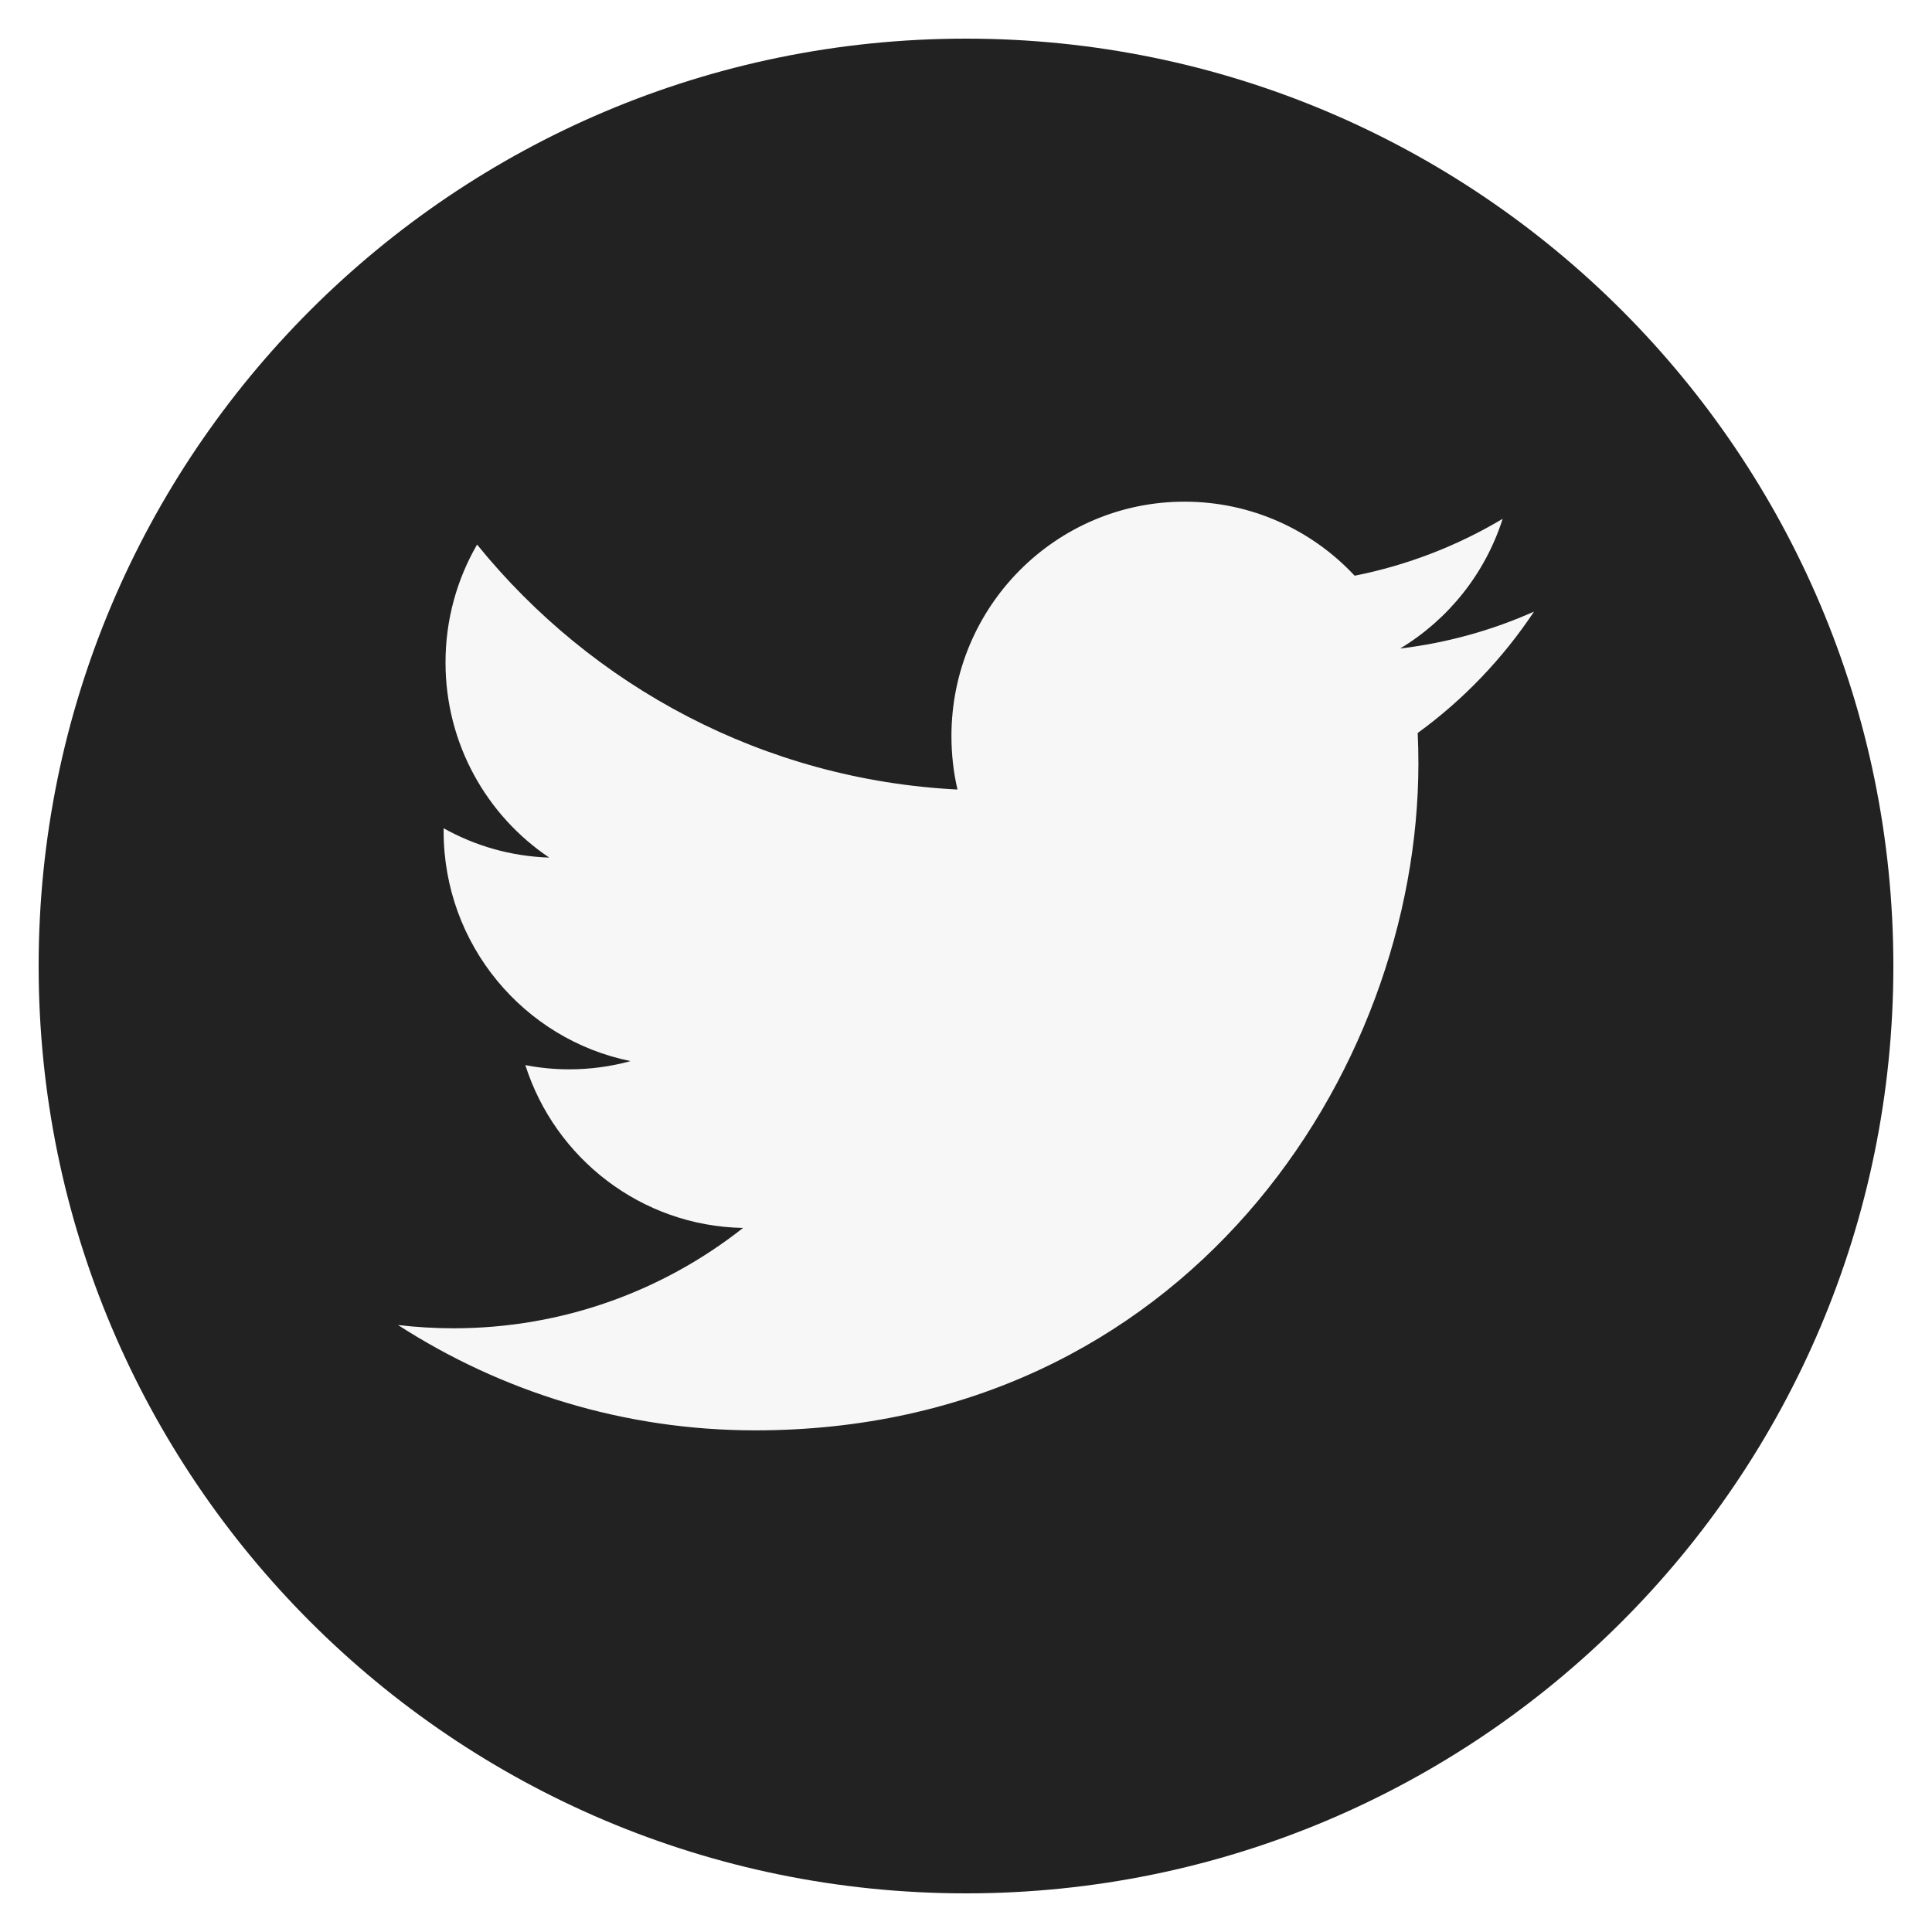
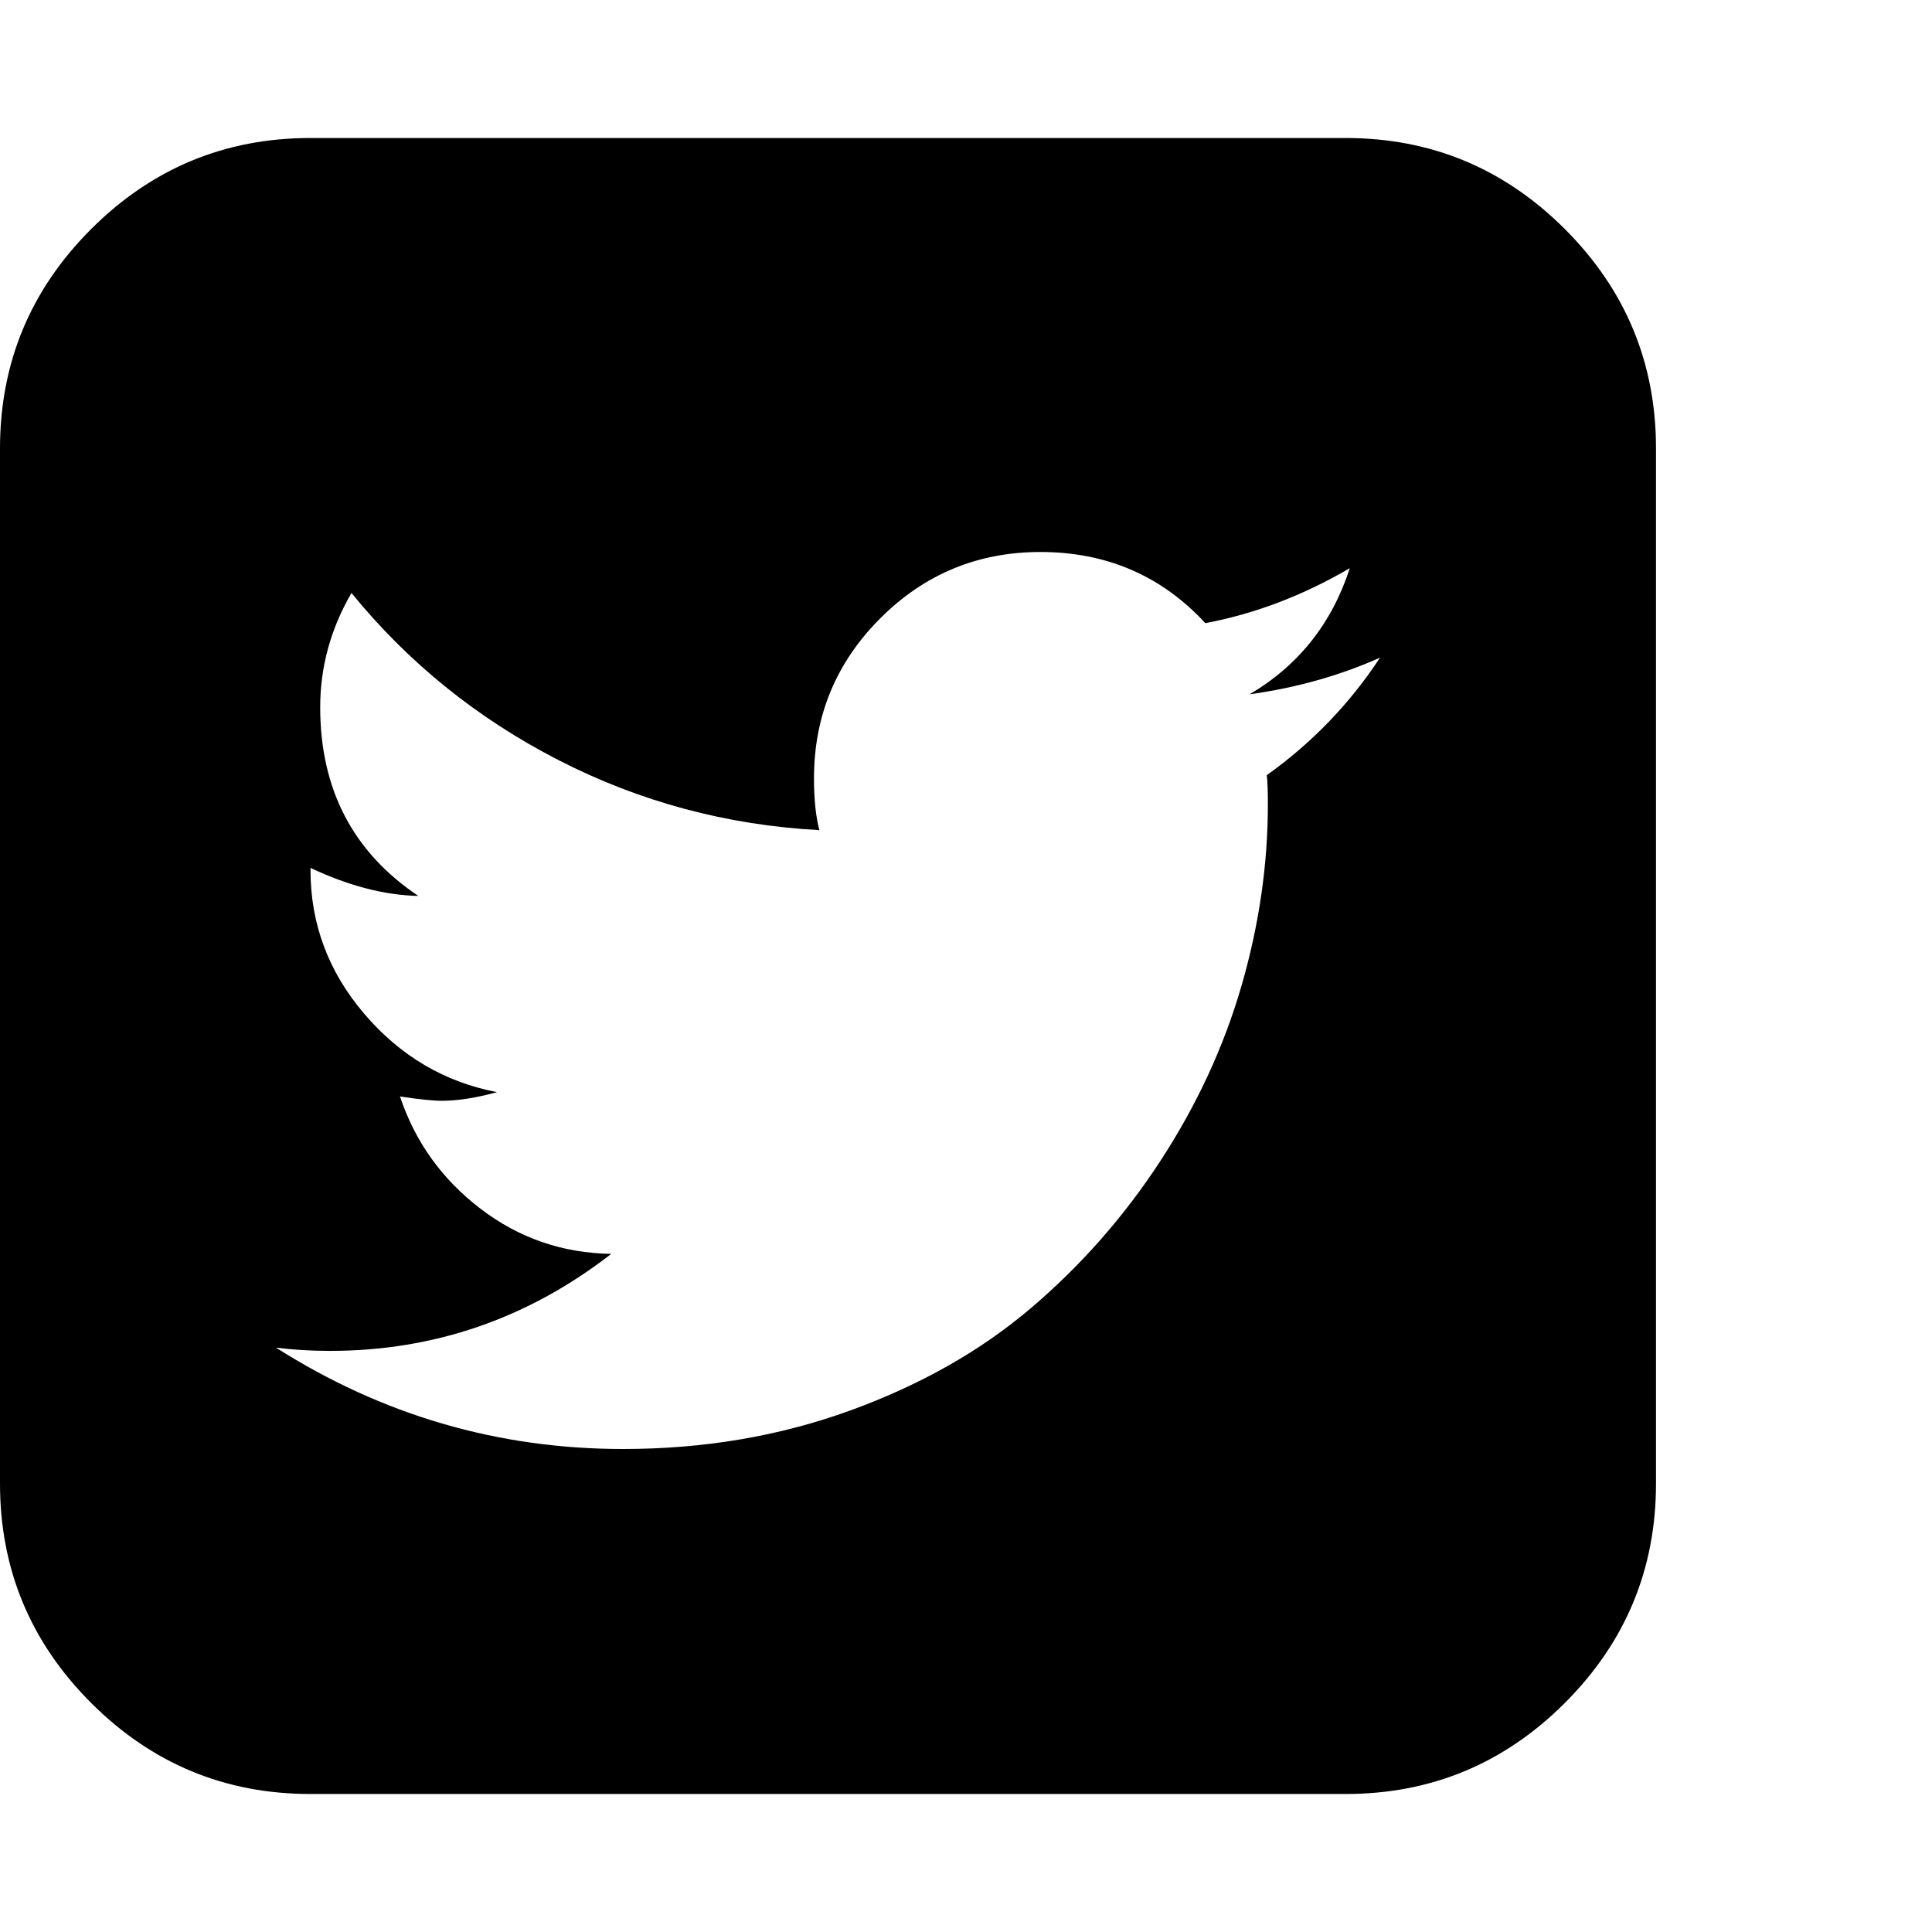
- <svg xmlns="http://www.w3.org/2000/svg" id="twitter" class="custom-icon" version="1.1" viewBox="0 0 100 100" style="height:100px;width:100px;">
-   <circle style="opacity: 1; fill: rgb(34, 34, 34);" class="outer-shape" cx="50" cy="50" r="48" />
-   <path class="inner-shape" style="opacity:1;fill:#f7f7f7;" transform="translate(20,20) scale(0.6)" d="M99.001,19.428c-3.606,1.608-7.48,2.695-11.547,3.184c4.15-2.503,7.338-6.466,8.841-11.189 c-3.885,2.318-8.187,4-12.768,4.908c-3.667-3.931-8.893-6.387-14.676-6.387c-11.104,0-20.107,9.054-20.107,20.223 c0,1.585,0.177,3.128,0.52,4.609c-16.71-0.845-31.525-8.895-41.442-21.131C6.092,16.633,5.1,20.107,5.1,23.813 c0,7.017,3.55,13.208,8.945,16.834c-3.296-0.104-6.397-1.014-9.106-2.529c-0.002,0.085-0.002,0.17-0.002,0.255 c0,9.799,6.931,17.972,16.129,19.831c-1.688,0.463-3.463,0.71-5.297,0.71c-1.296,0-2.555-0.127-3.783-0.363 c2.559,8.034,9.984,13.882,18.782,14.045c-6.881,5.424-15.551,8.657-24.971,8.657c-1.623,0-3.223-0.096-4.796-0.282 c8.898,5.738,19.467,9.087,30.82,9.087c36.982,0,57.206-30.817,57.206-57.543c0-0.877-0.02-1.748-0.059-2.617 C92.896,27.045,96.305,23.482,99.001,19.428z" />
+ <svg xmlns="http://www.w3.org/2000/svg" version="1.1" width="448" height="448" viewBox="0 0 448 448">
+   <g id="icomoon-ignore">
+ </g>
+   <path d="M0 344v-240q0-29.75 21.125-50.875t50.875-21.125h240q29.75 0 50.875 21.125t21.125 50.875v240q0 29.75-21.125 50.875t-50.875 21.125h-240q-29.75 0-50.875-21.125t-21.125-50.875zM64 312.5q37 23.5 80.5 23.5 28 0 52.5-8.875t42-23.75 30.125-34.25 18.75-40.5 6.125-42.125q0-4.5-0.25-6.75 15.75-11.25 26.25-27.25-14 6.25-30.25 8.5 17-10 23.25-29.25-16.25 9.5-33.5 12.75-15.25-16.5-38.25-16.5-21.75 0-37.125 15.375t-15.375 37.125q0 7.25 1.25 12-32.25-1.75-60.5-16.25t-48-38.75q-7.25 12.5-7.25 26.5 0 28.5 22.75 43.75-11.75-0.25-25-6.5v0.5q0 18.75 12.5 33.375t30.75 18.125q-7.25 2-12.75 2-3.25 0-9.75-1 5.25 15.75 18.625 26t30.375 10.5q-29 22.5-65.25 22.5-6.5 0-12.5-0.75z" />
</svg>
